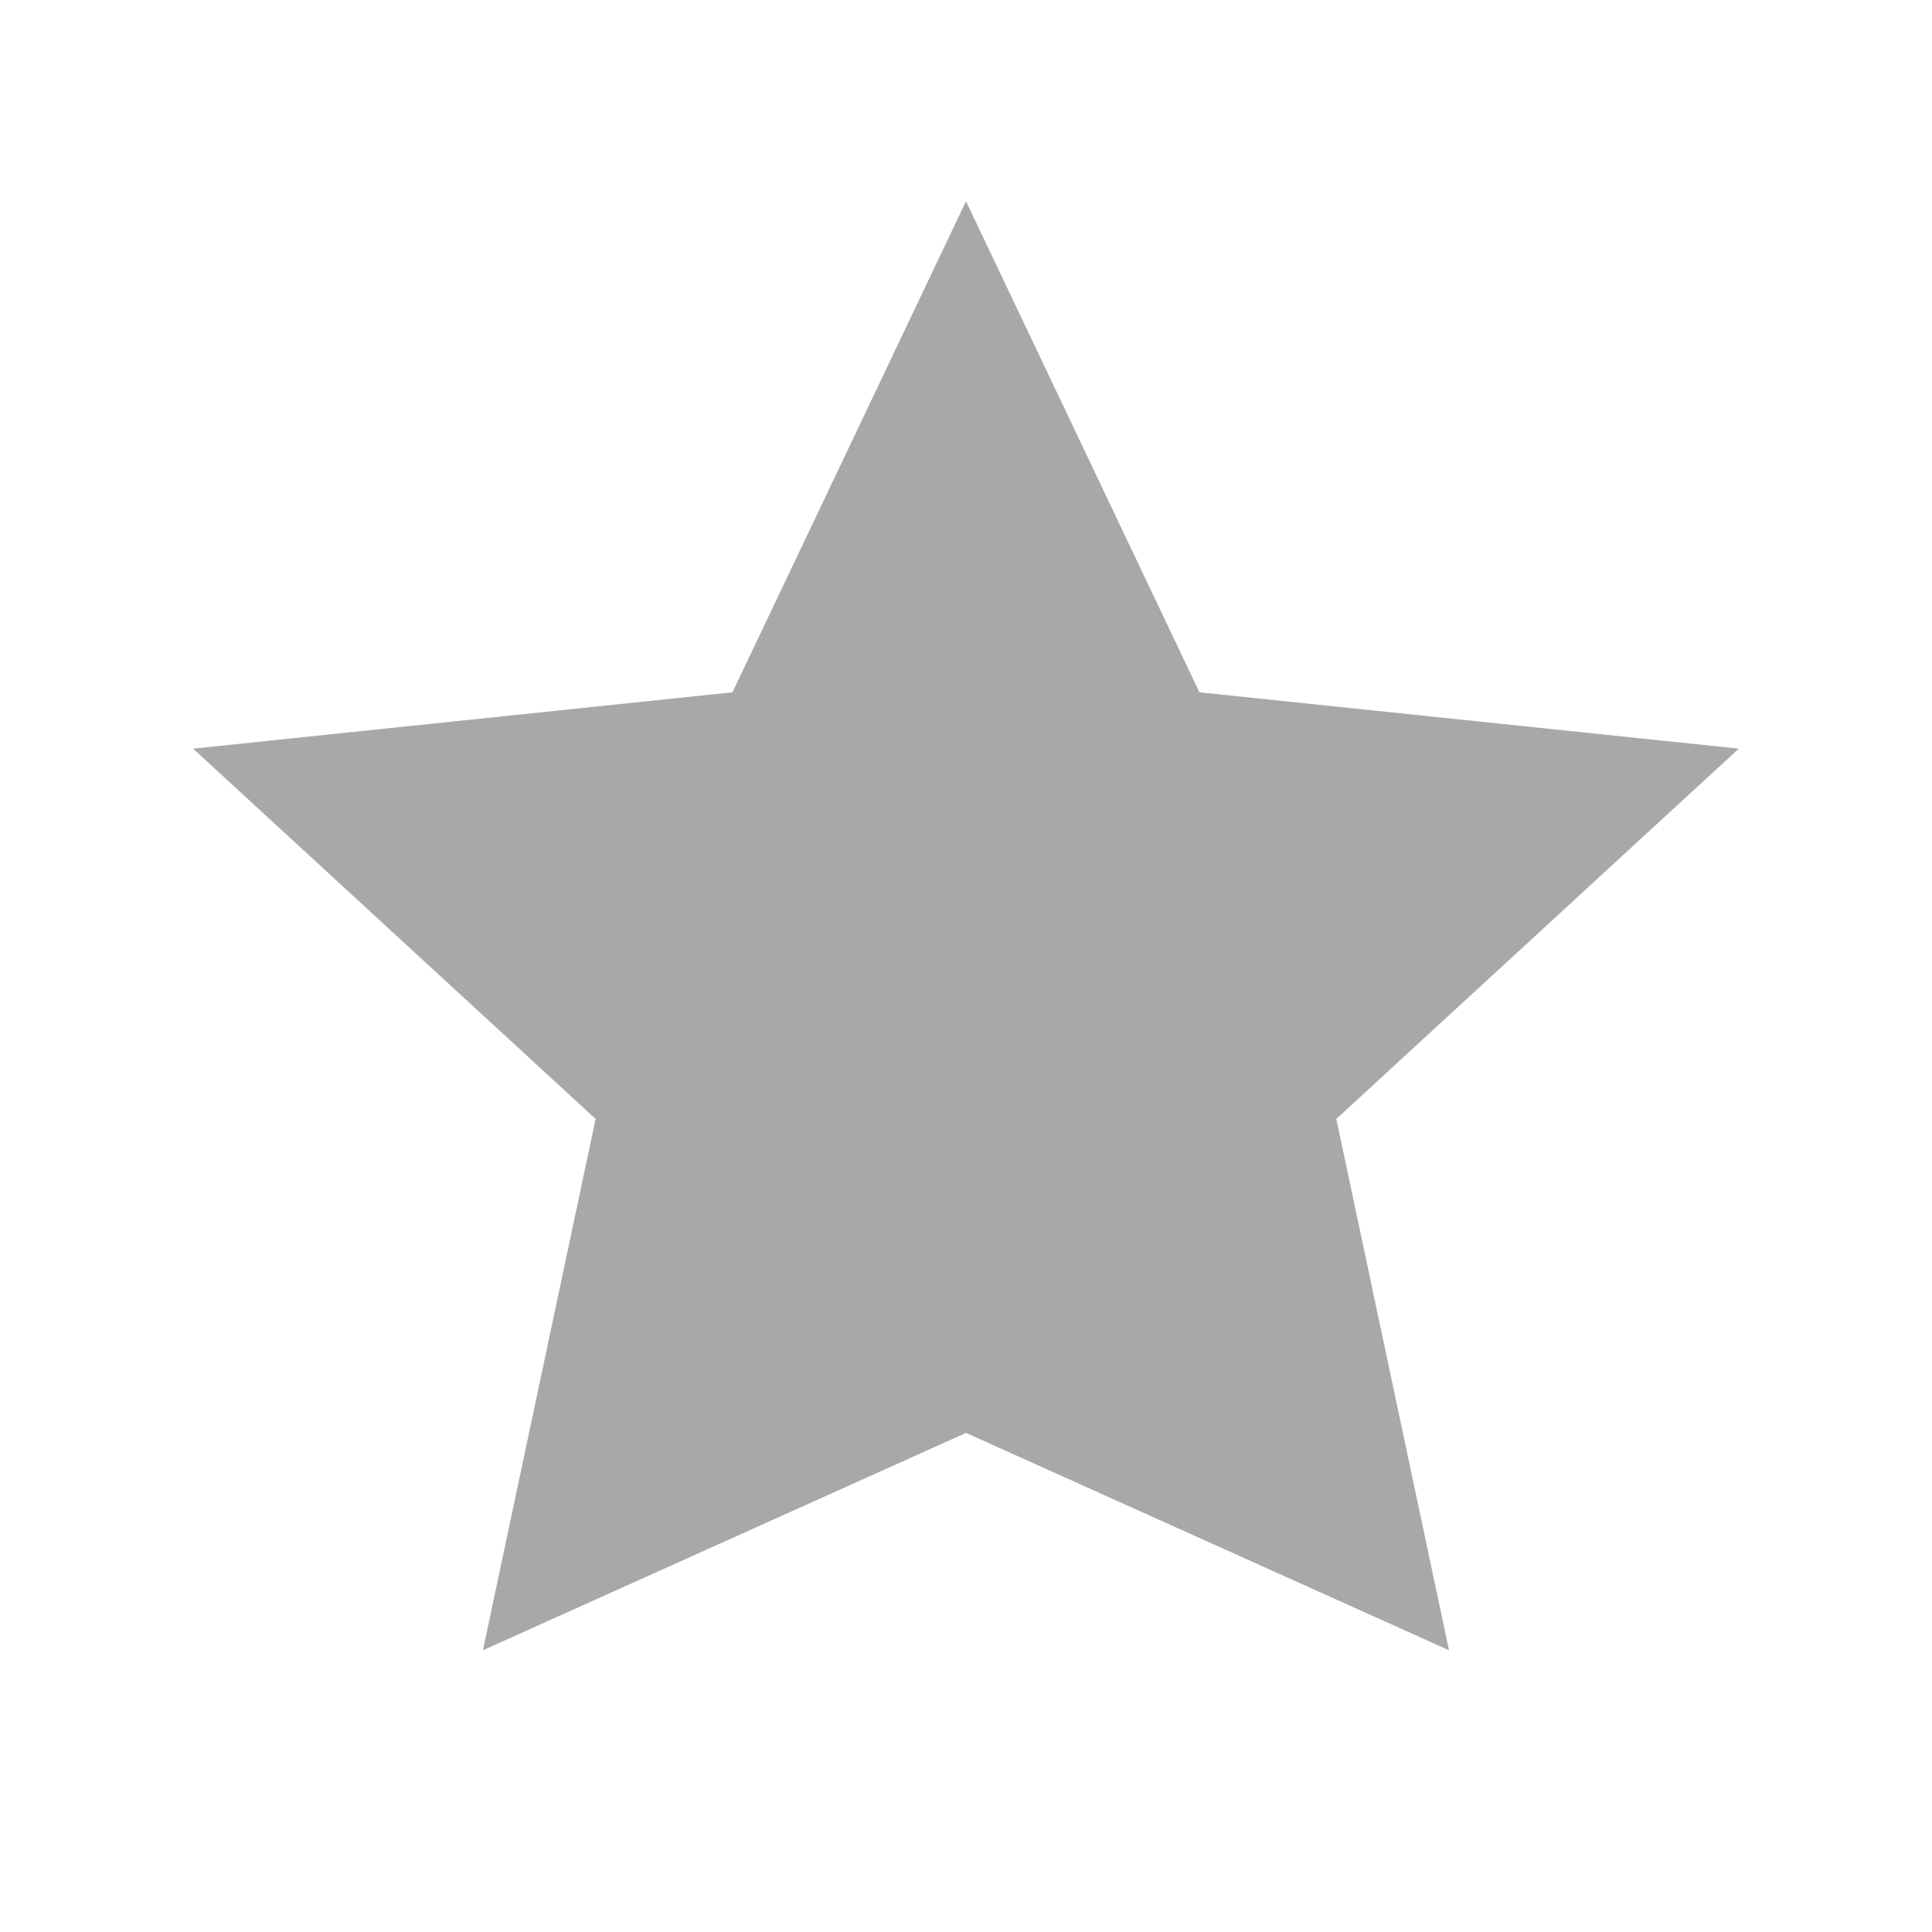
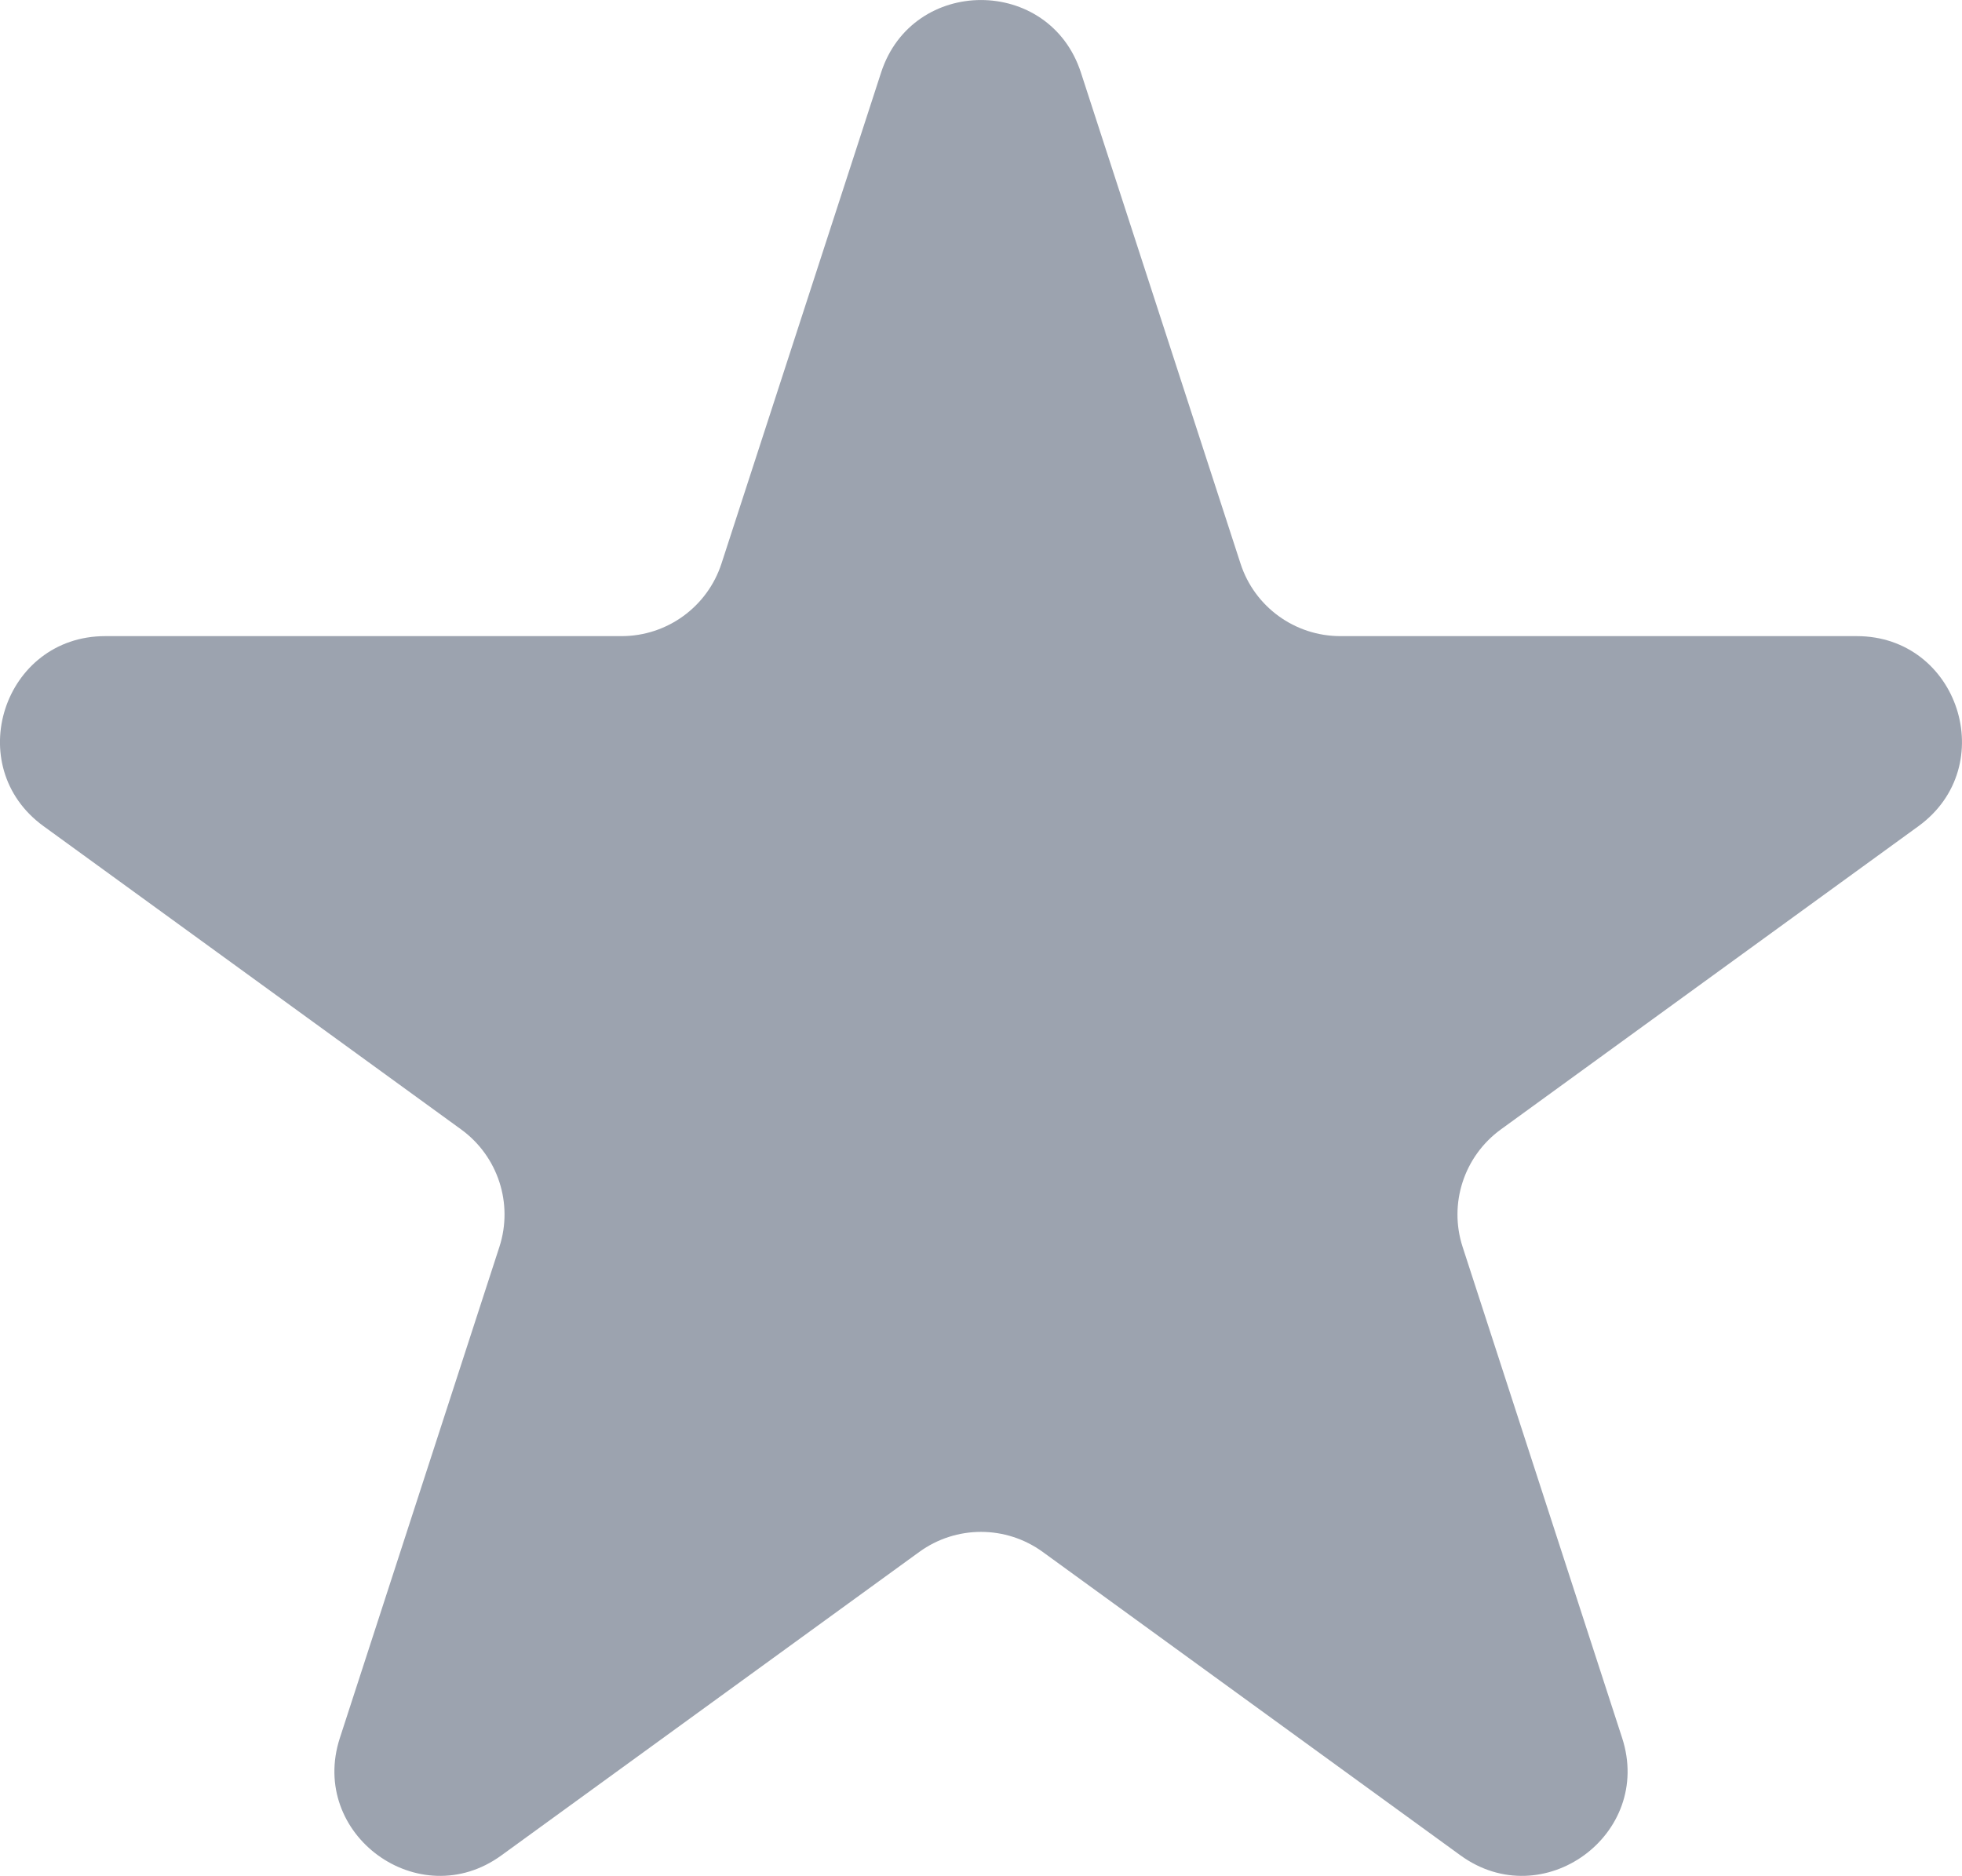
- <svg xmlns="http://www.w3.org/2000/svg" width="24" height="24" viewBox="0 0 24 24" fill="none">
-   <path d="M12 2.5l2.9 6.1 6.7.7-5 4.6 1.4 6.6L12 17.8 5.999 20.5l1.4-6.6-5-4.6 6.7-.7L12 2.5z" fill="#A8A8A8" />
+ <svg xmlns="http://www.w3.org/2000/svg" viewBox="0 0 18.674 17.859" fill="none">
+   <path id="Star 2" d="M8.386 0.691C8.685 -0.23 9.989 -0.23 10.288 0.691L11.807 5.365C11.94 5.777 12.324 6.056 12.758 6.056H17.672C18.641 6.056 19.043 7.295 18.26 7.865L14.284 10.753C13.934 11.008 13.787 11.459 13.921 11.871L15.439 16.545C15.739 17.466 14.684 18.233 13.9 17.663L9.925 14.775C9.574 14.52 9.1 14.52 8.749 14.775L4.773 17.663C3.99 18.233 2.935 17.466 3.235 16.545L4.753 11.871C4.887 11.459 4.74 11.008 4.39 10.753L0.414 7.865C-0.37 7.295 0.033 6.056 1.002 6.056H5.916C6.349 6.056 6.733 5.777 6.867 5.365L8.386 0.691Z" fill="#9CA3AF" />
</svg>
